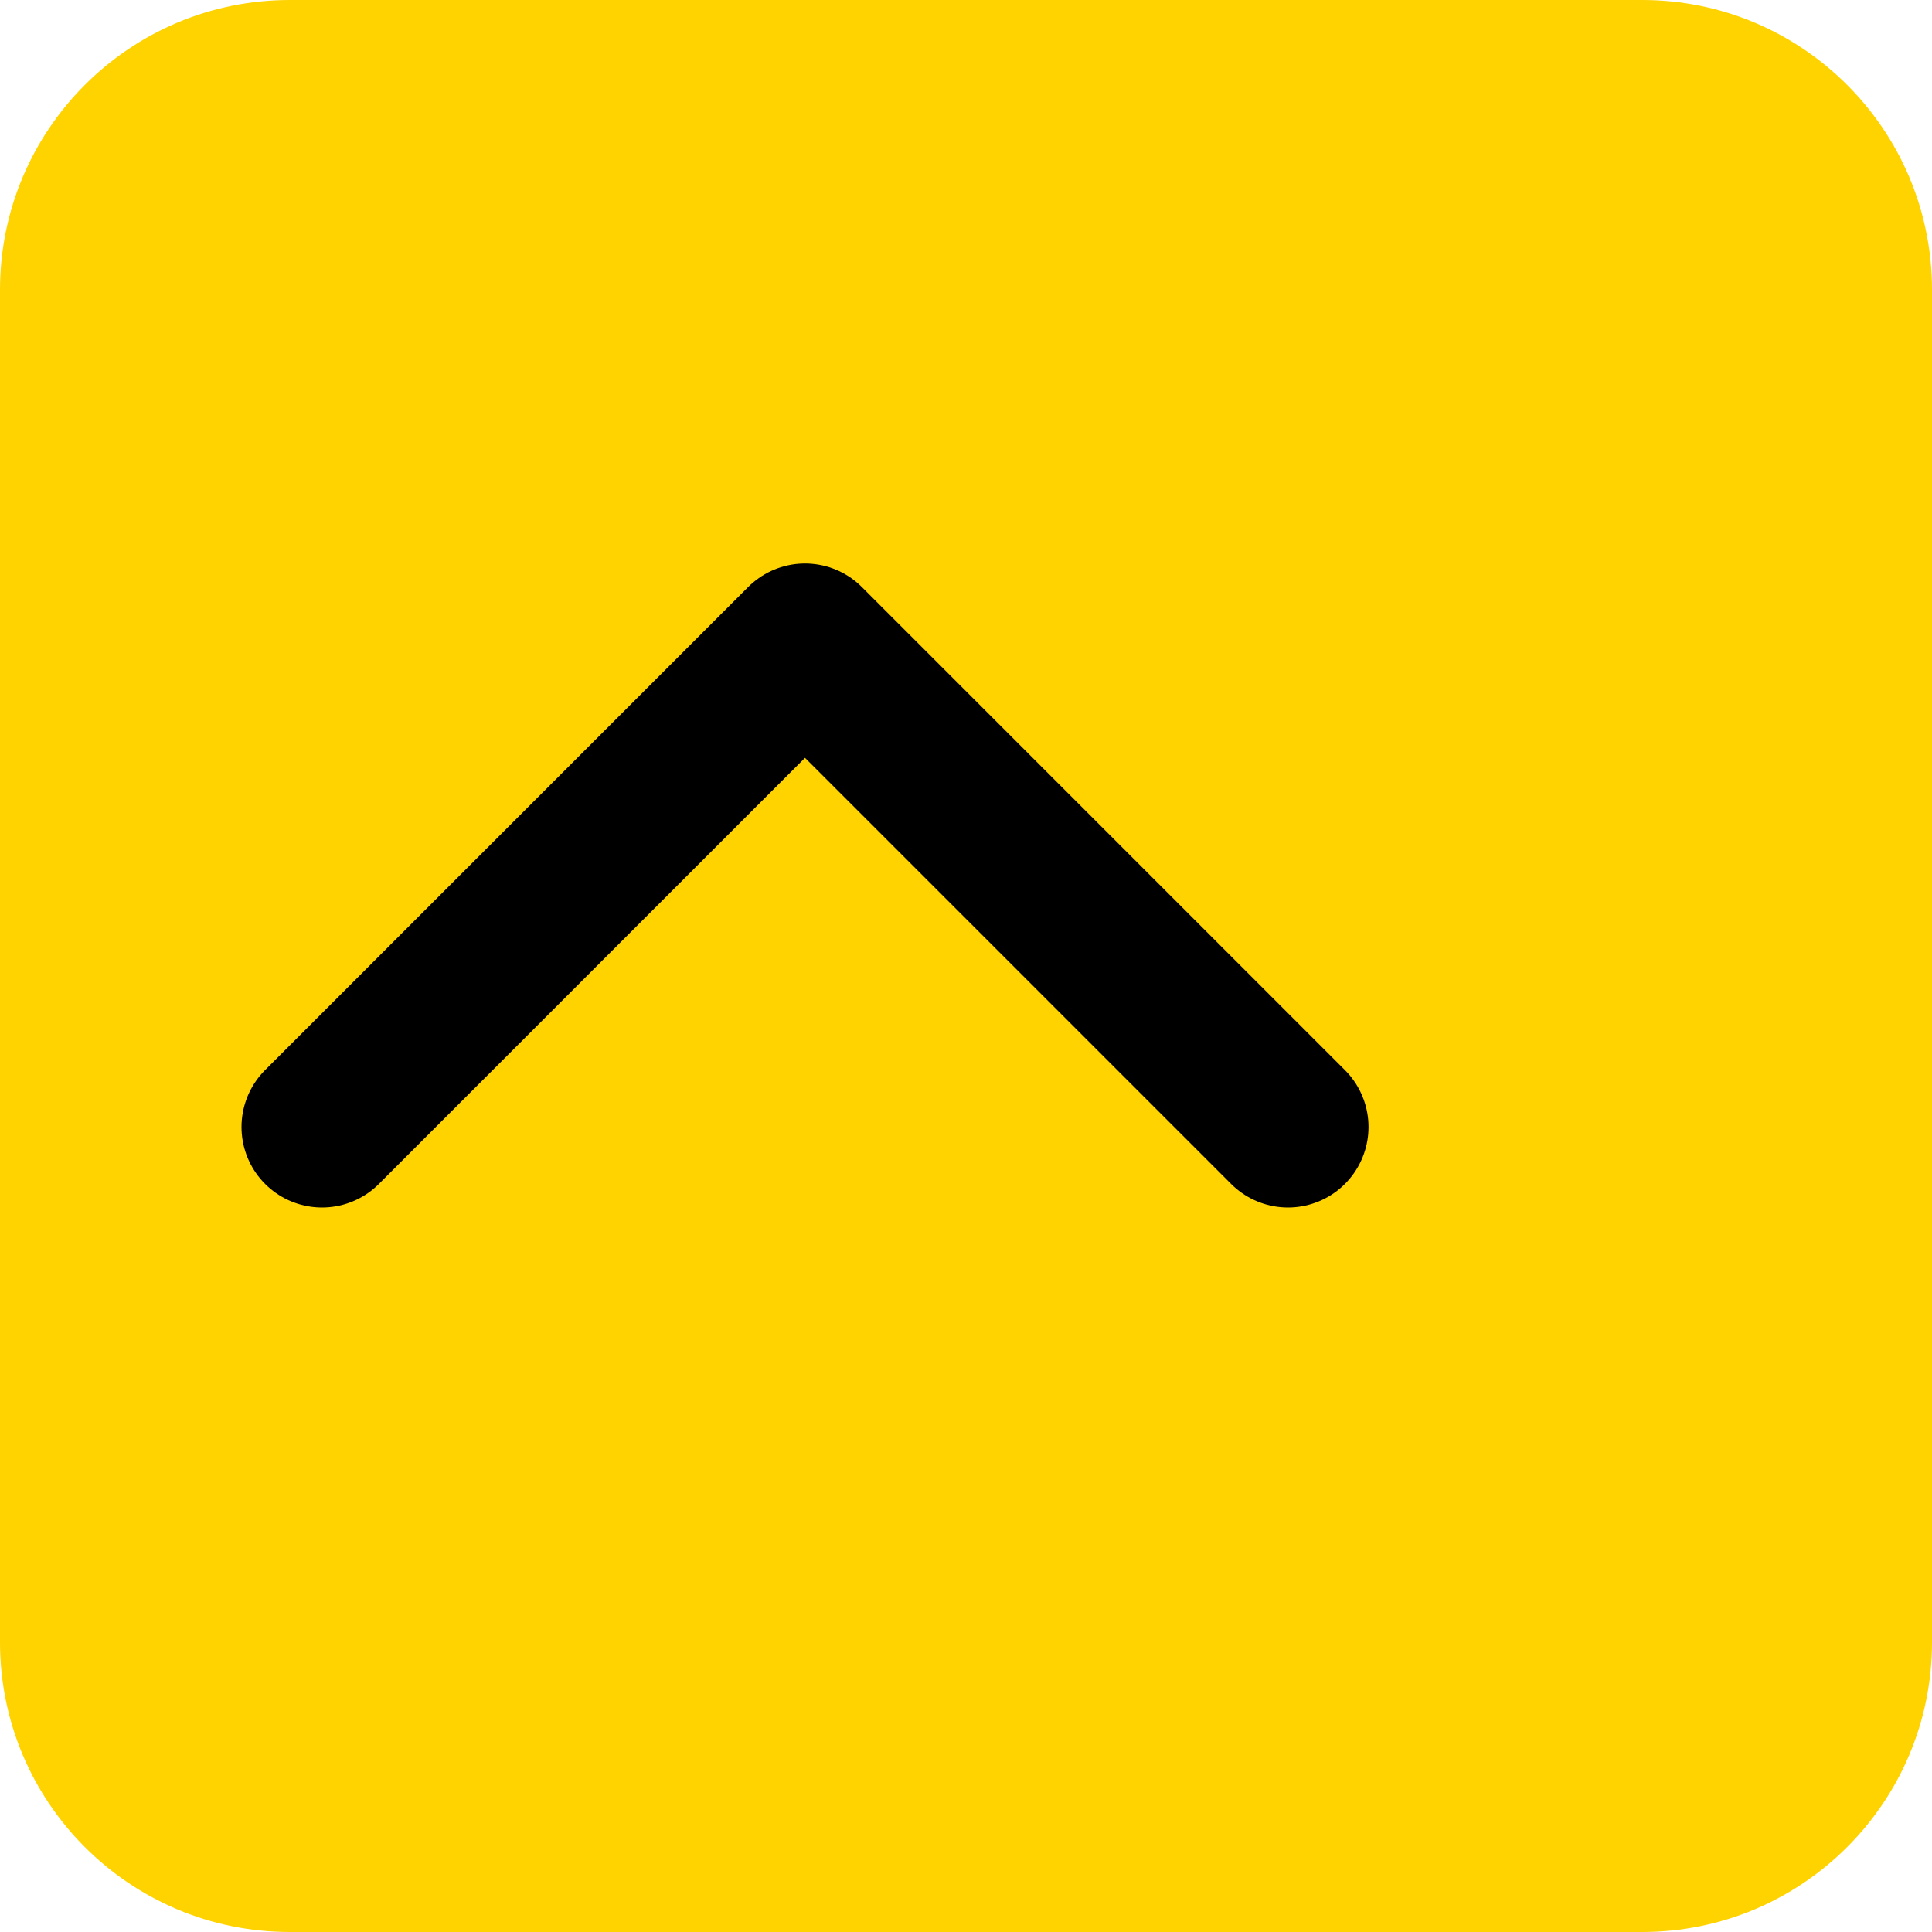
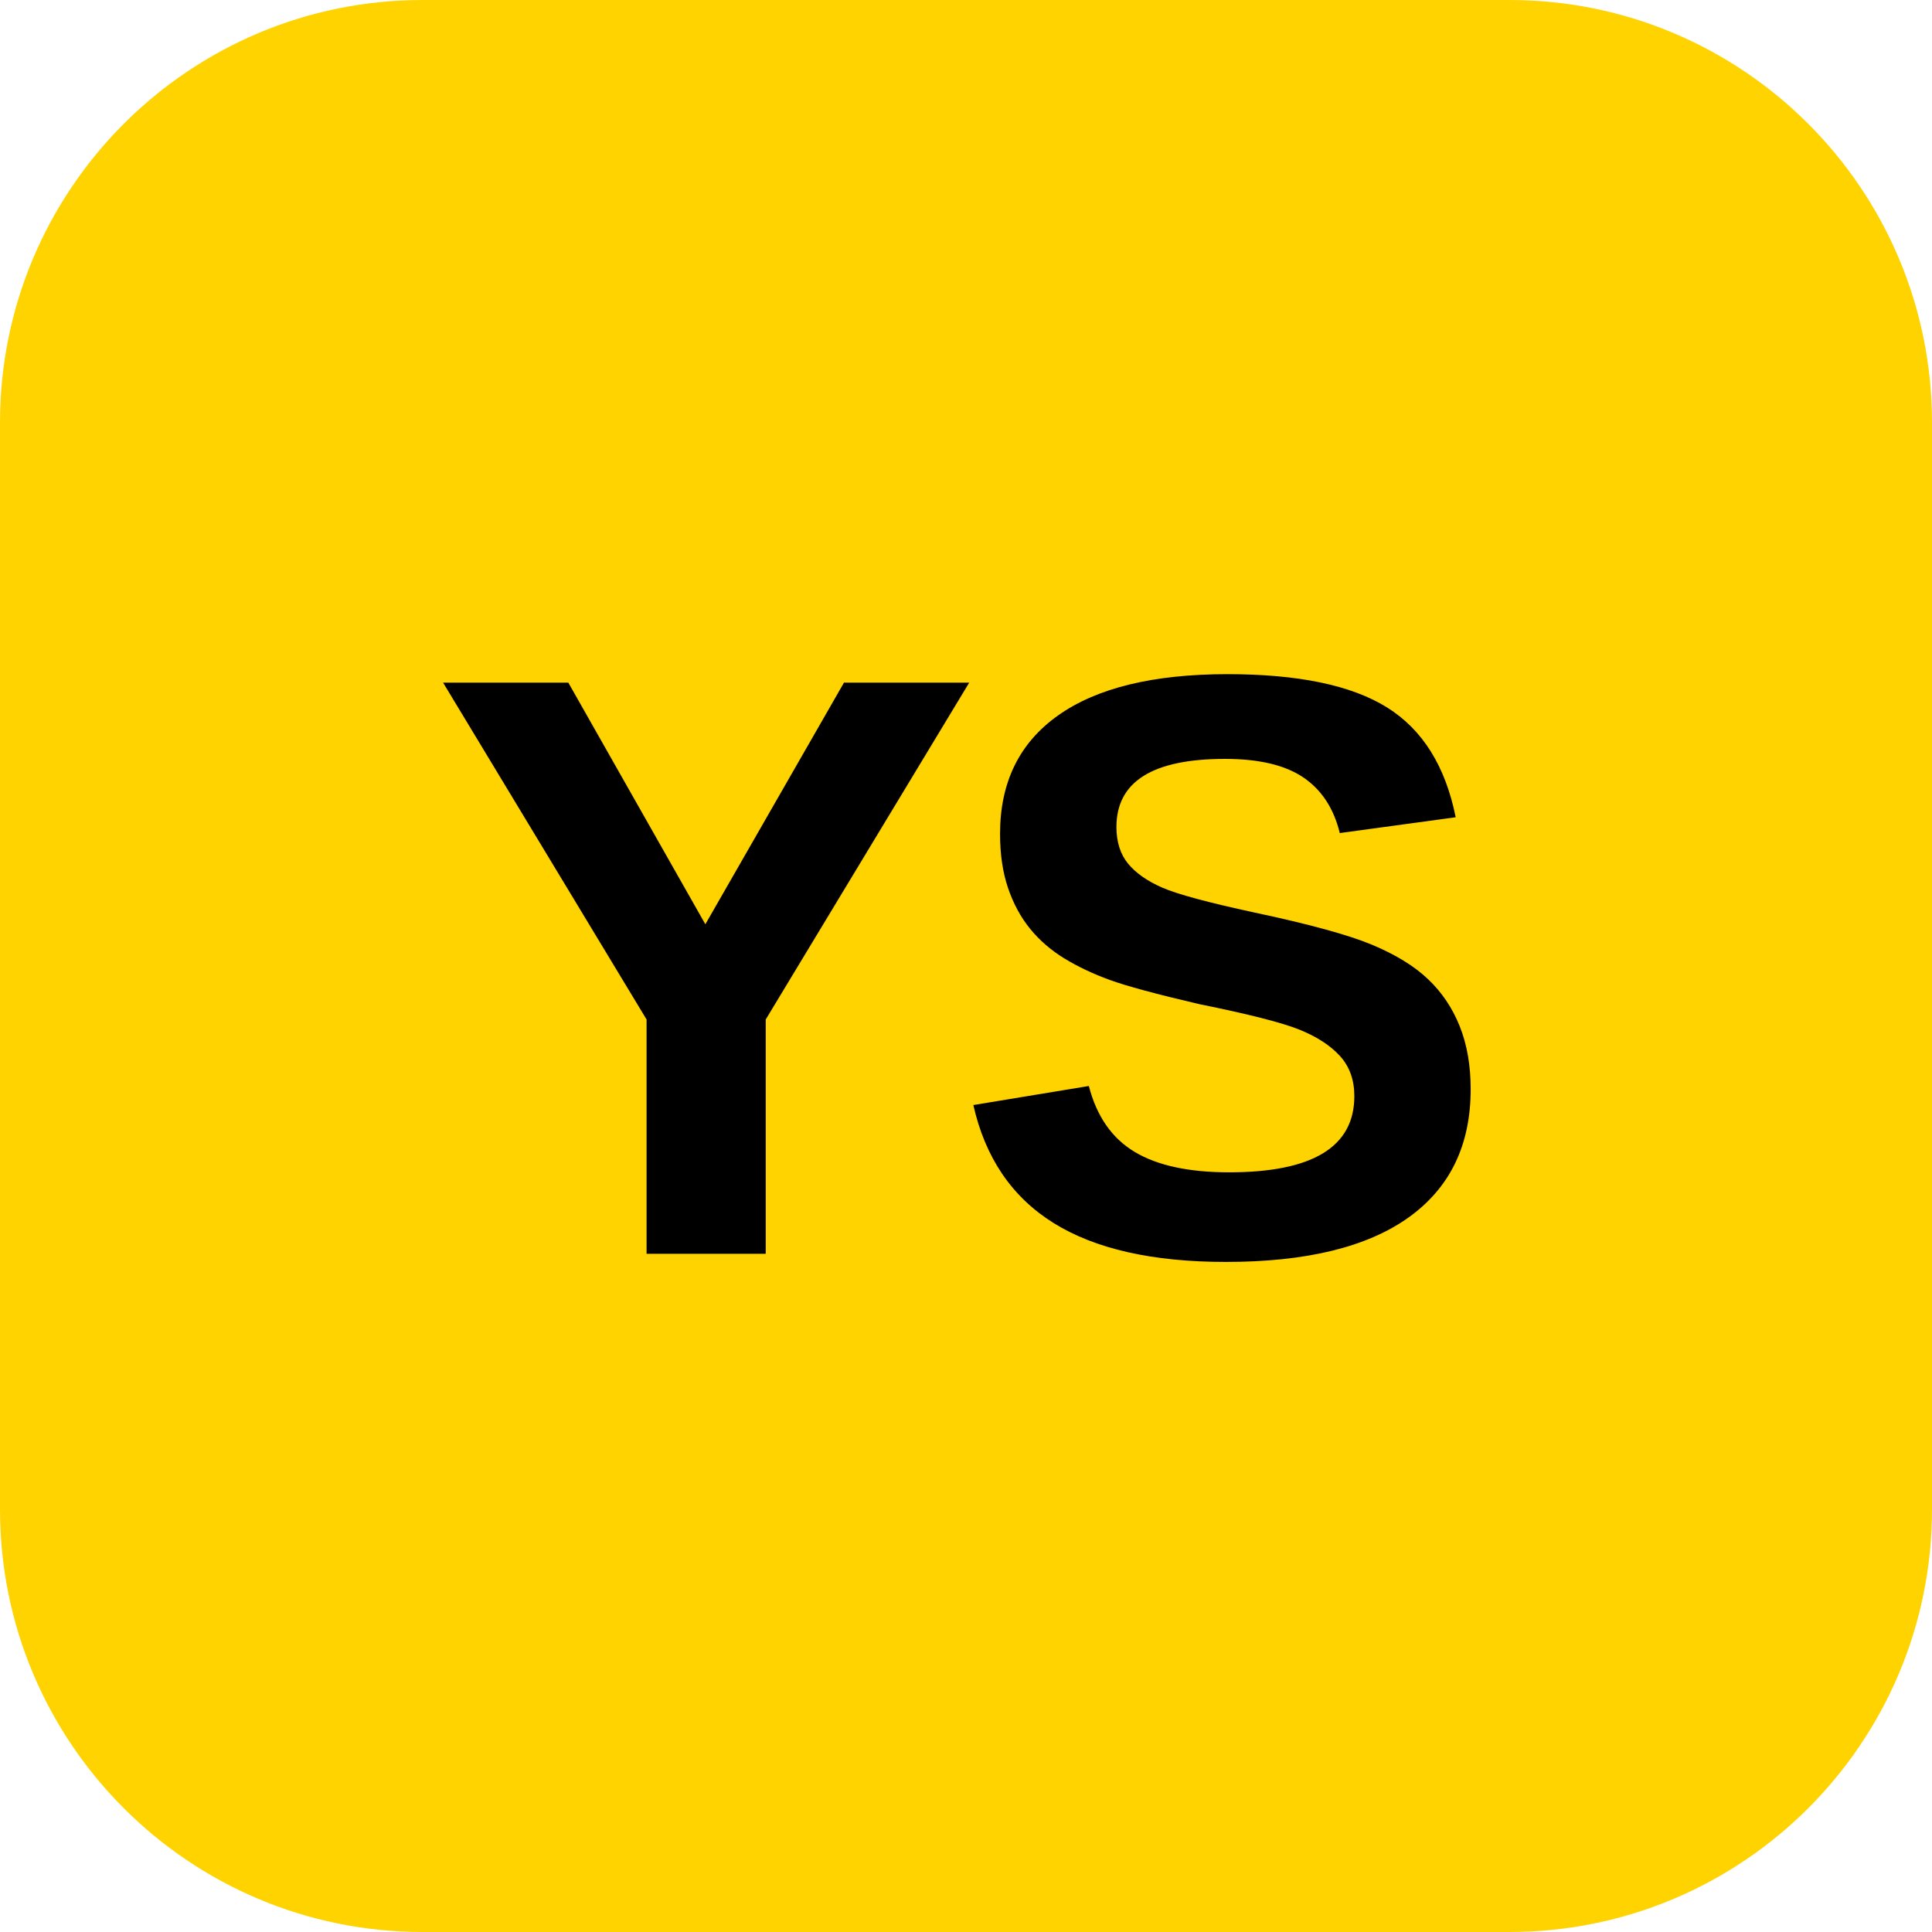
- <svg xmlns="http://www.w3.org/2000/svg" width="120" height="120" viewBox="0 0 120 120">
-   <rect width="120" height="120" rx="18" fill="#FFD300" />
-   <path d="M20 70 L50 40 L80 70" stroke="#000" stroke-width="10" fill="none" stroke-linecap="round" stroke-linejoin="round" />
+ <svg xmlns="http://www.w3.org/2000/svg" width="512" height="512" viewBox="0 0 512 512" role="img" aria-label="Yellow Sticker">
+   <rect width="512" height="512" rx="112" fill="#FFD300" />
+   <text x="256" y="256" dominant-baseline="central" text-anchor="middle" fill="#000000" font-family="system-ui, -apple-system, BlinkMacSystemFont, 'Segoe UI', Arial, sans-serif" font-size="220" font-weight="800" letter-spacing="-0.04em">YS</text>
</svg>
